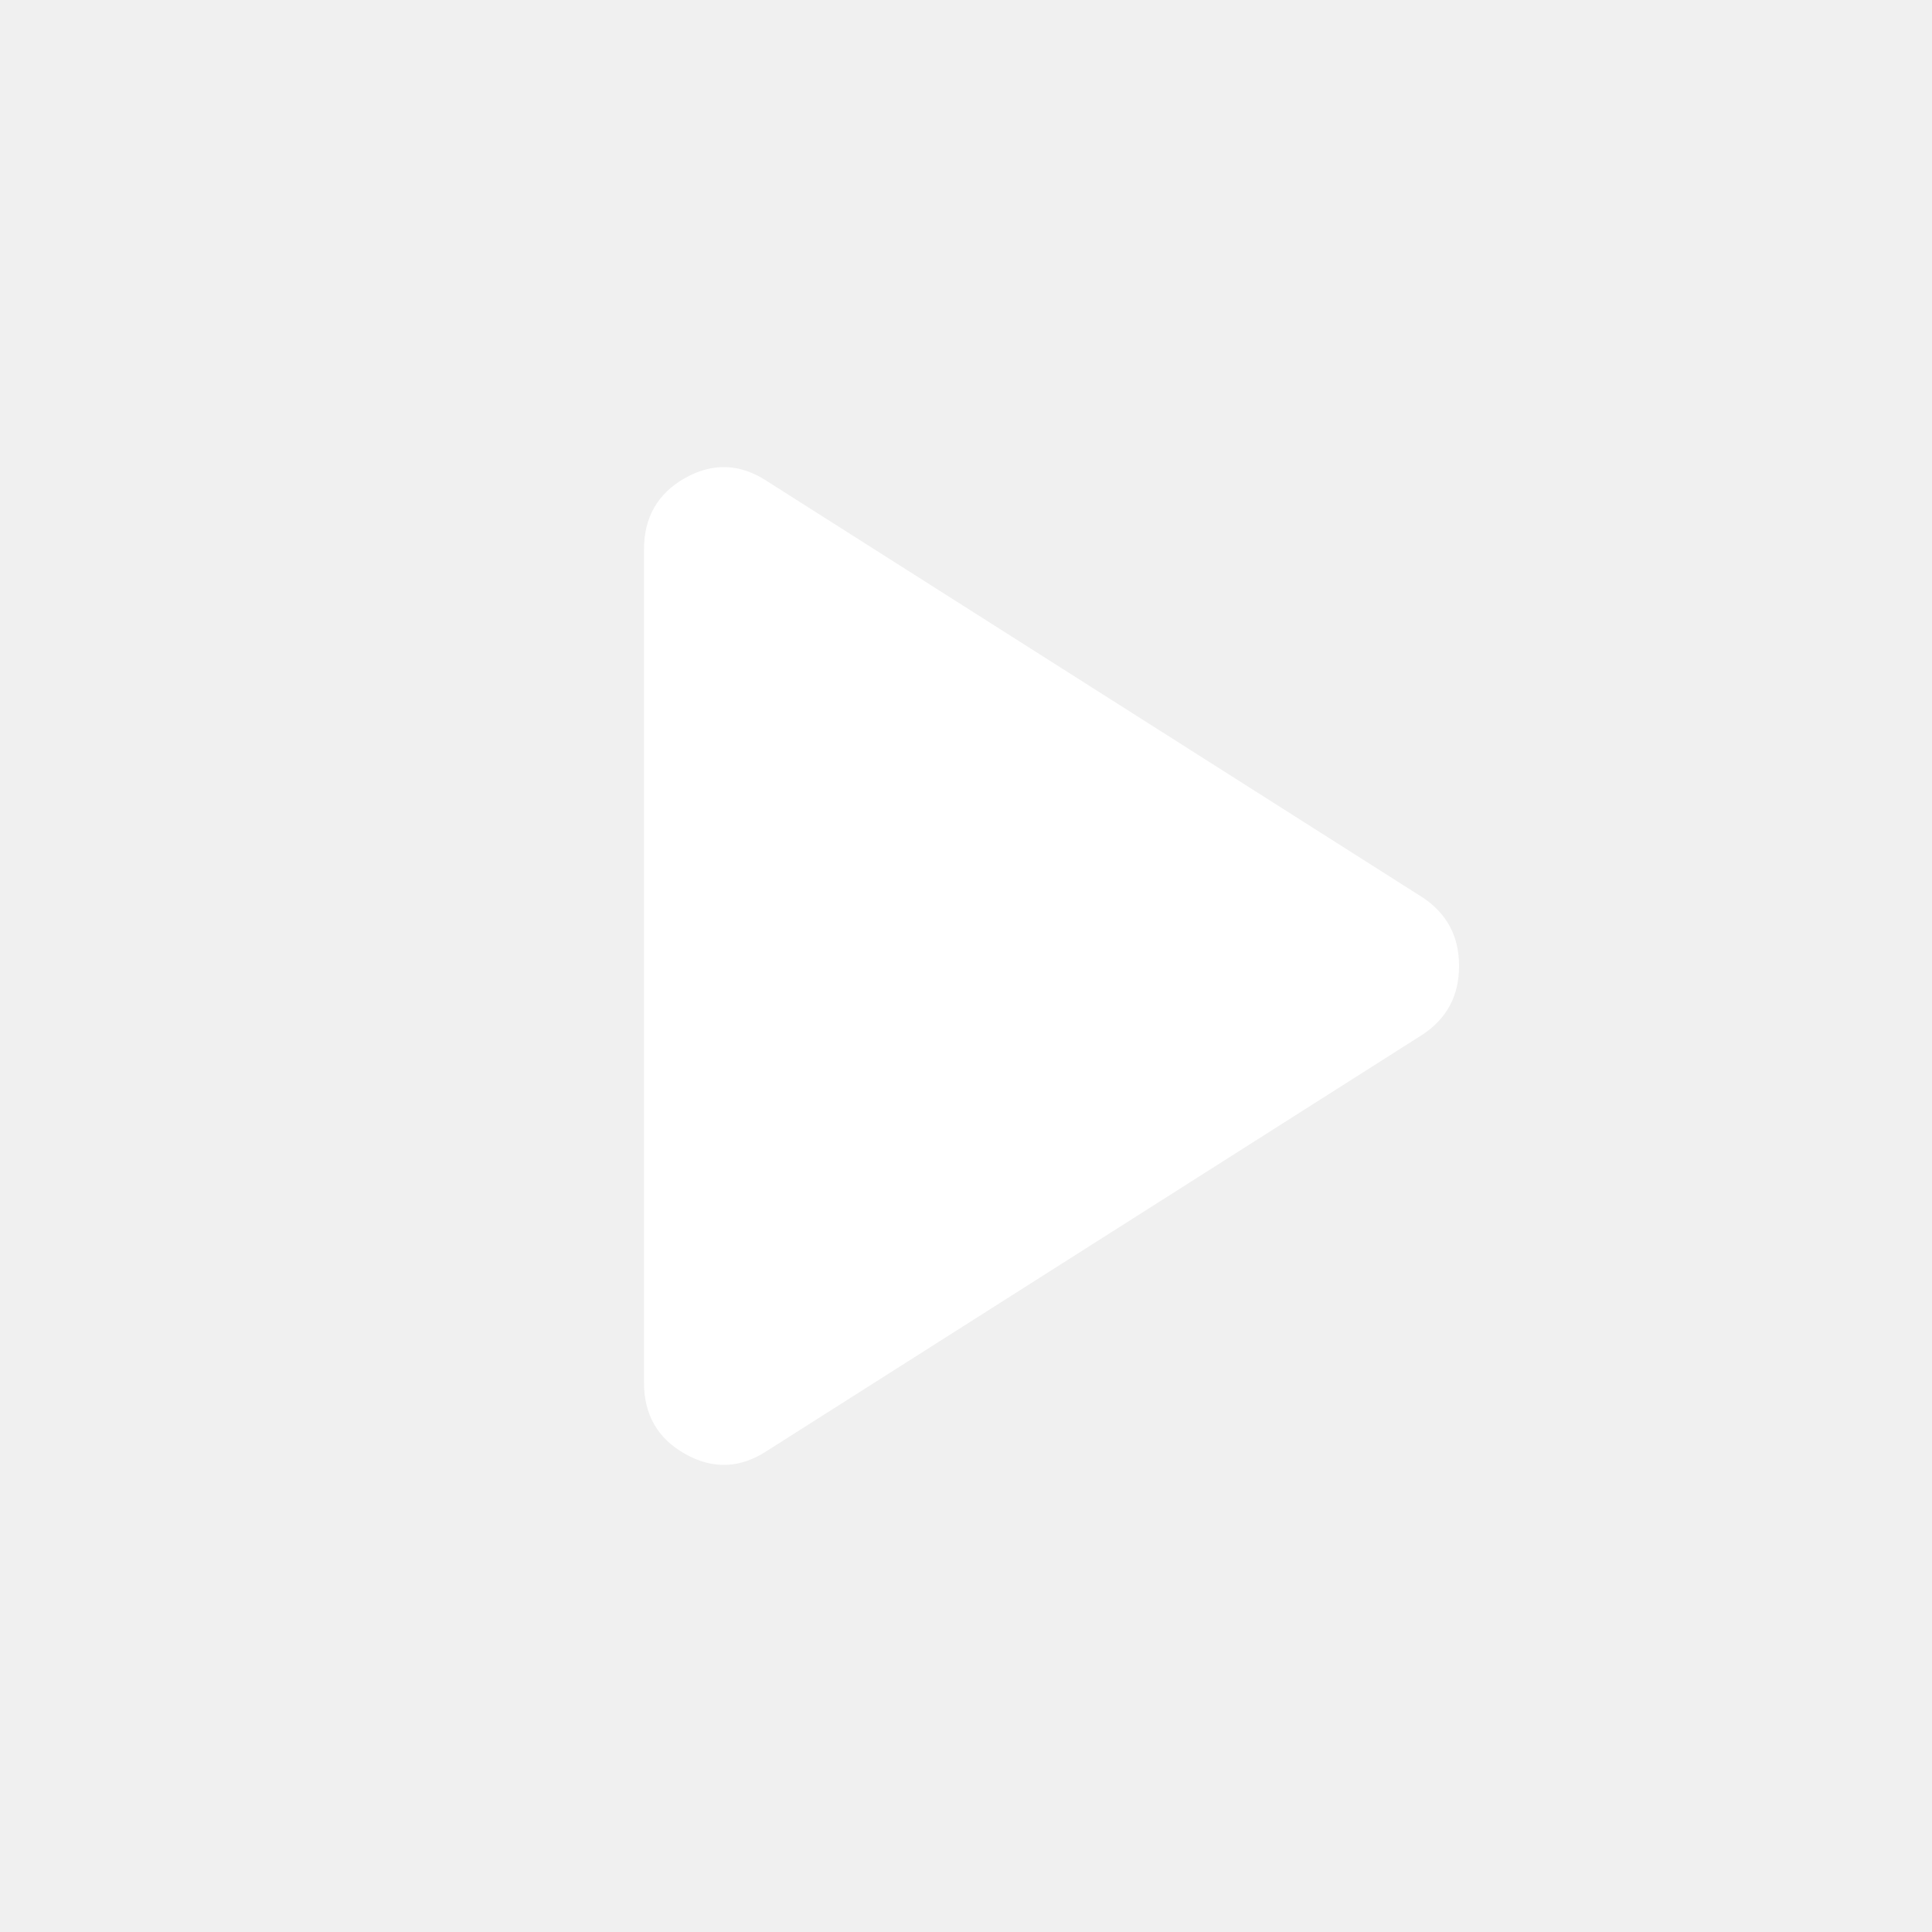
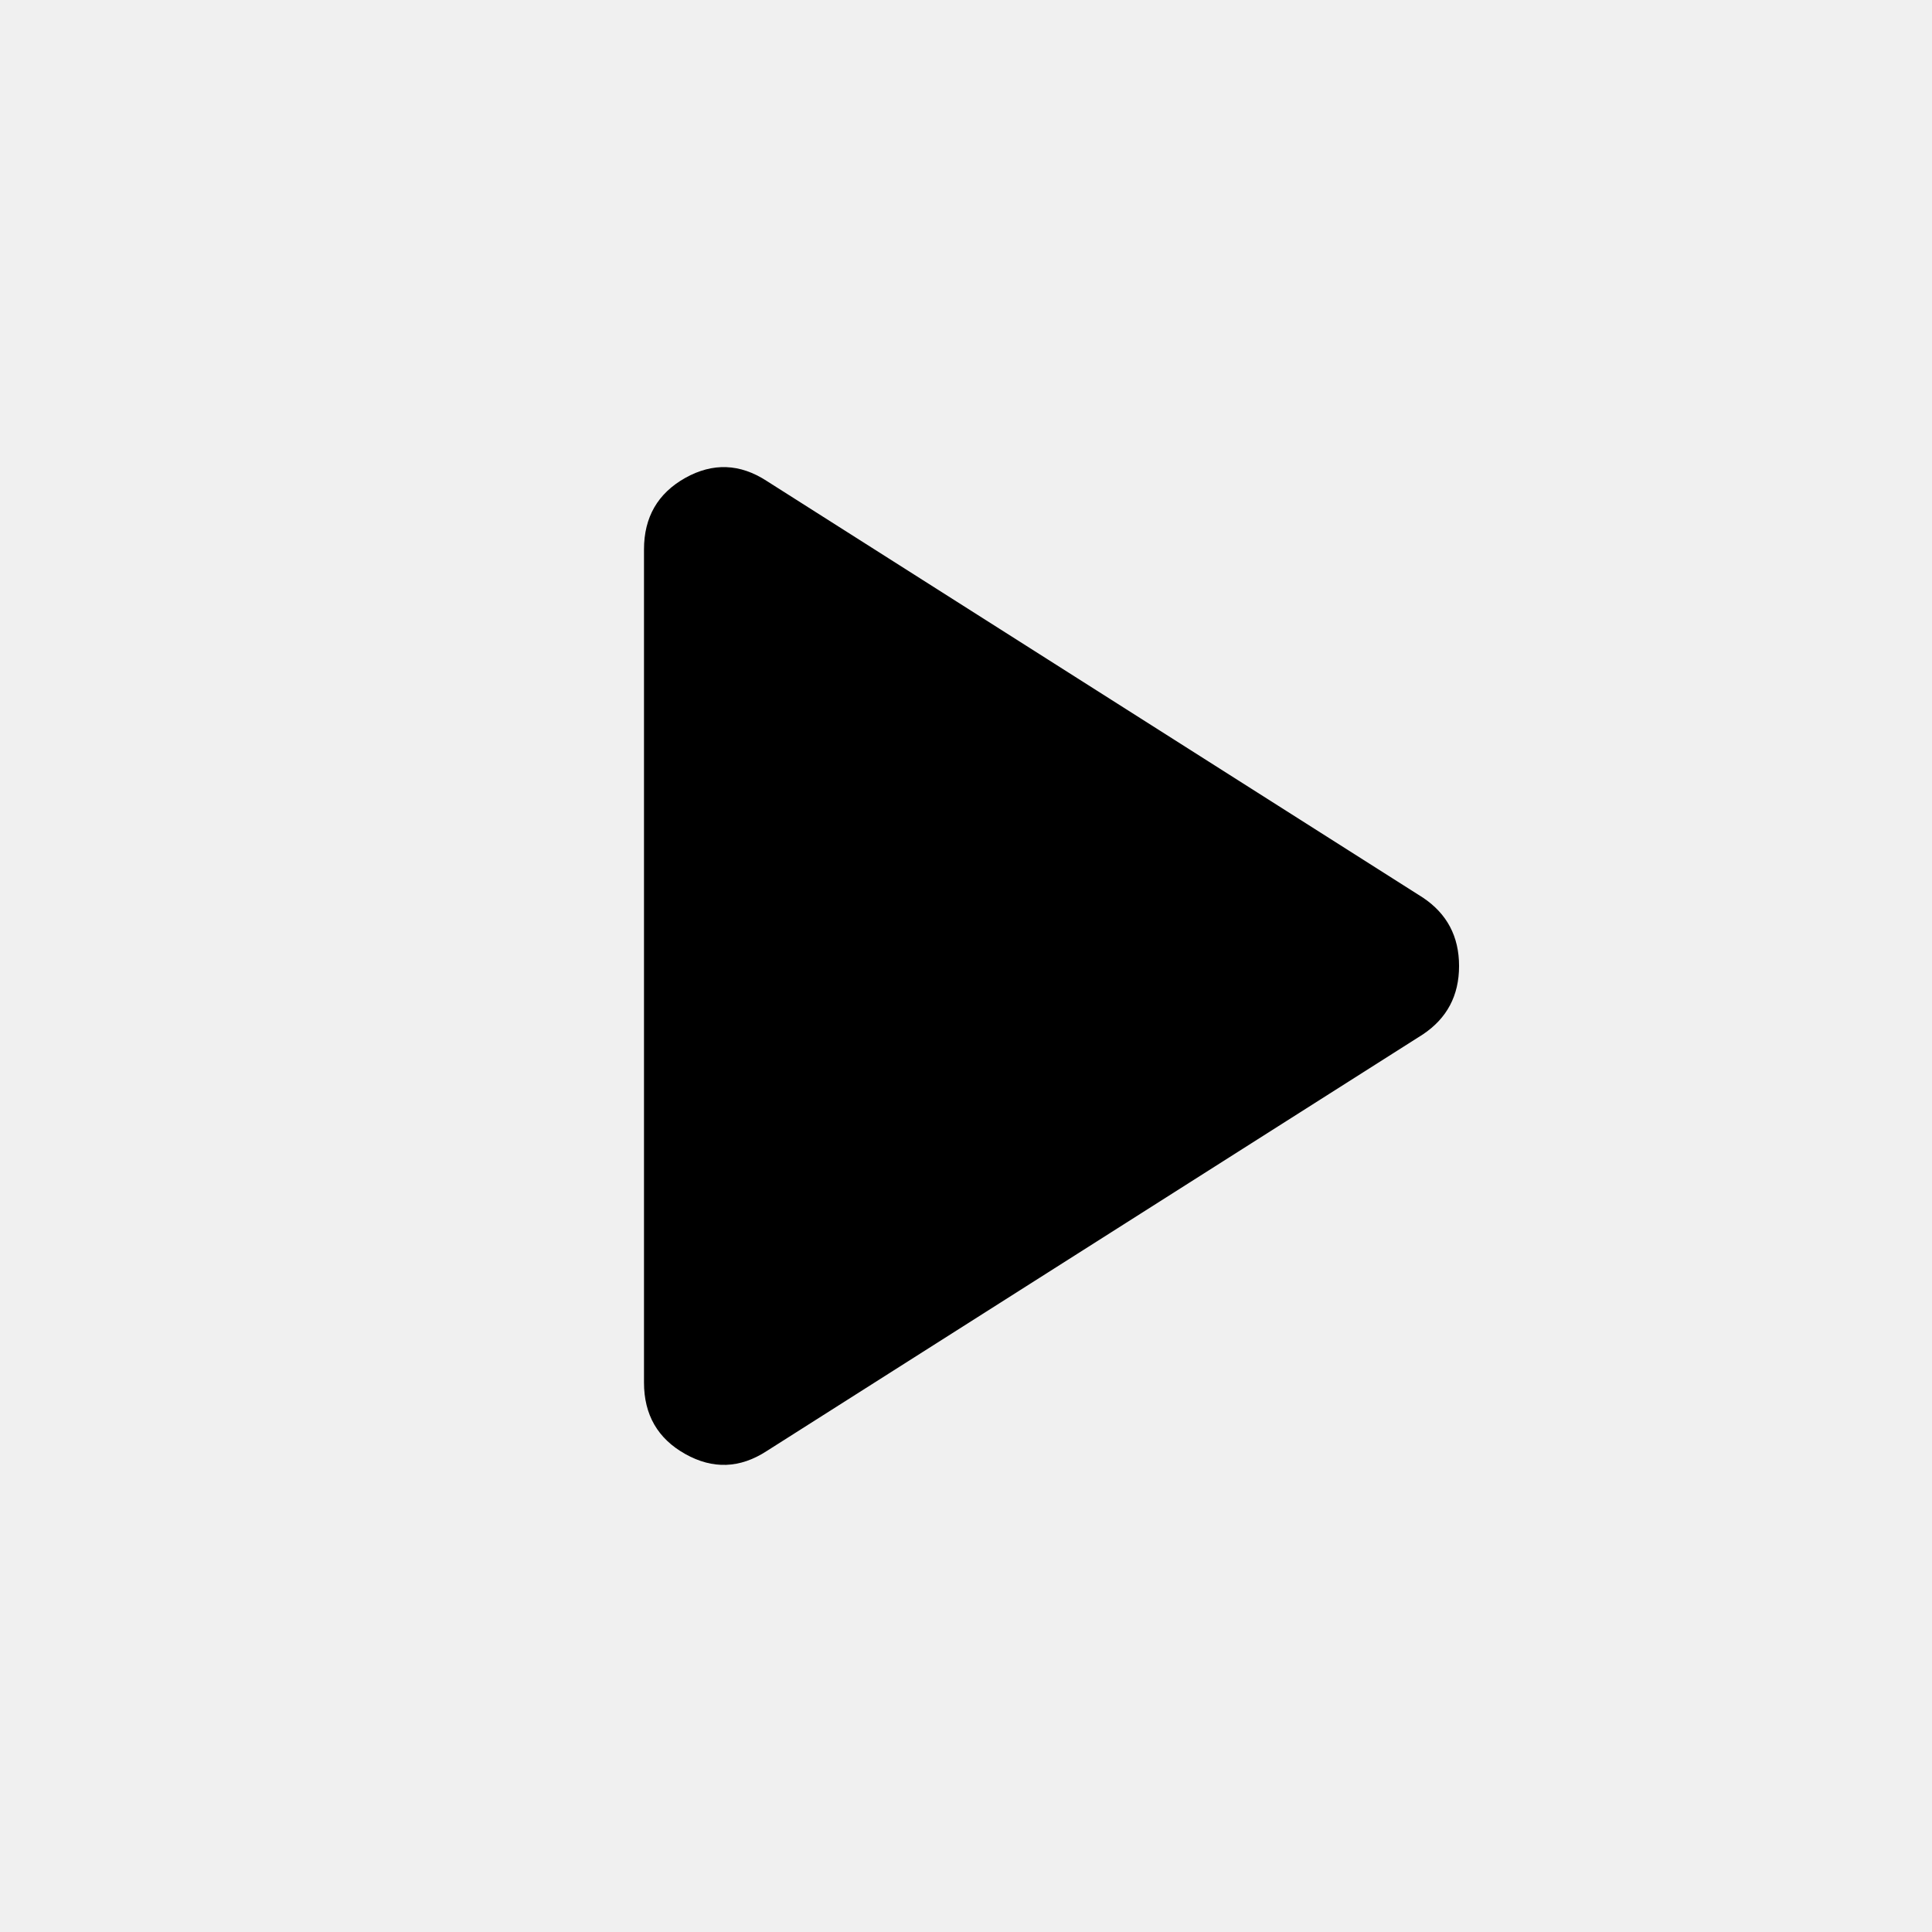
<svg xmlns="http://www.w3.org/2000/svg" width="24" height="24" viewBox="0 0 24 24" fill="none">
-   <path d="M9.525 18.025C9.192 18.242 8.854 18.254 8.512 18.062C8.171 17.871 8 17.575 8 17.175V6.825C8 6.425 8.171 6.129 8.512 5.937C8.854 5.746 9.192 5.758 9.525 5.975L17.675 11.15C17.975 11.35 18.125 11.633 18.125 12C18.125 12.367 17.975 12.65 17.675 12.85L9.525 18.025Z" fill="#FFFFFF" />
+   <path d="M9.525 18.025C9.192 18.242 8.854 18.254 8.512 18.062C8.171 17.871 8 17.575 8 17.175V6.825C8 6.425 8.171 6.129 8.512 5.937C8.854 5.746 9.192 5.758 9.525 5.975L17.675 11.15C17.975 11.35 18.125 11.633 18.125 12C18.125 12.367 17.975 12.65 17.675 12.85L9.525 18.025Z" fill="#000000" />
</svg>
